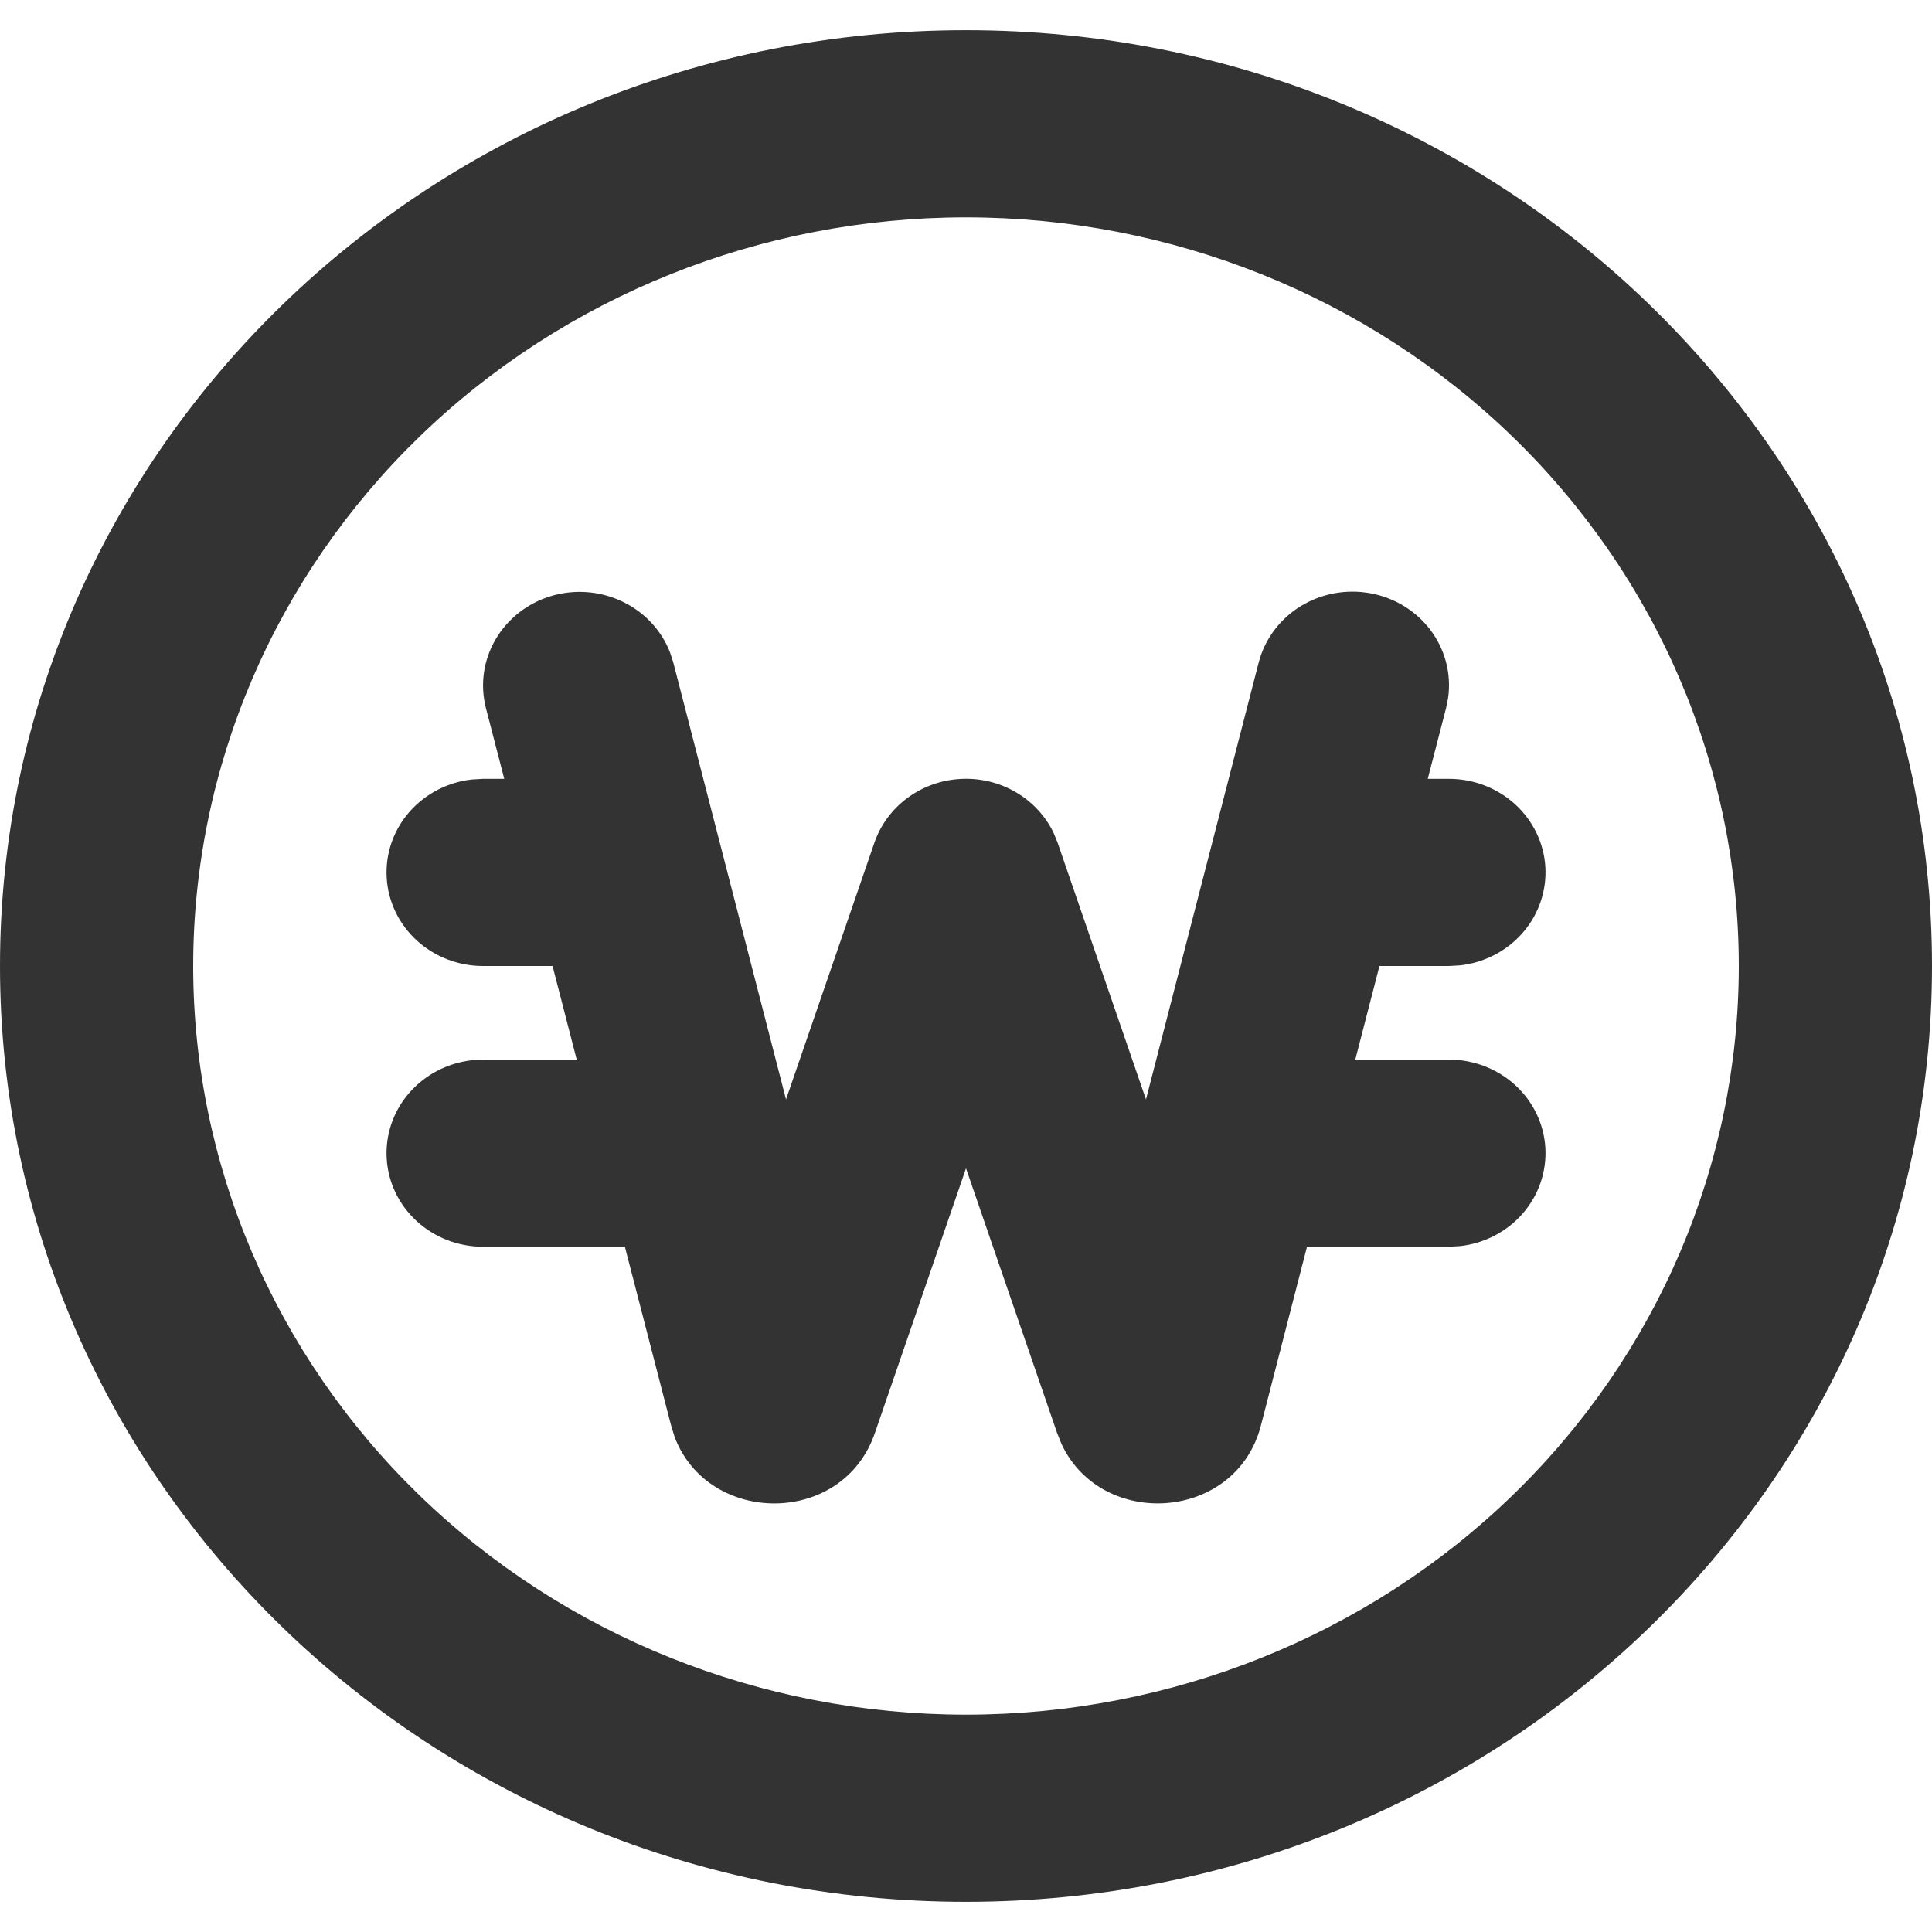
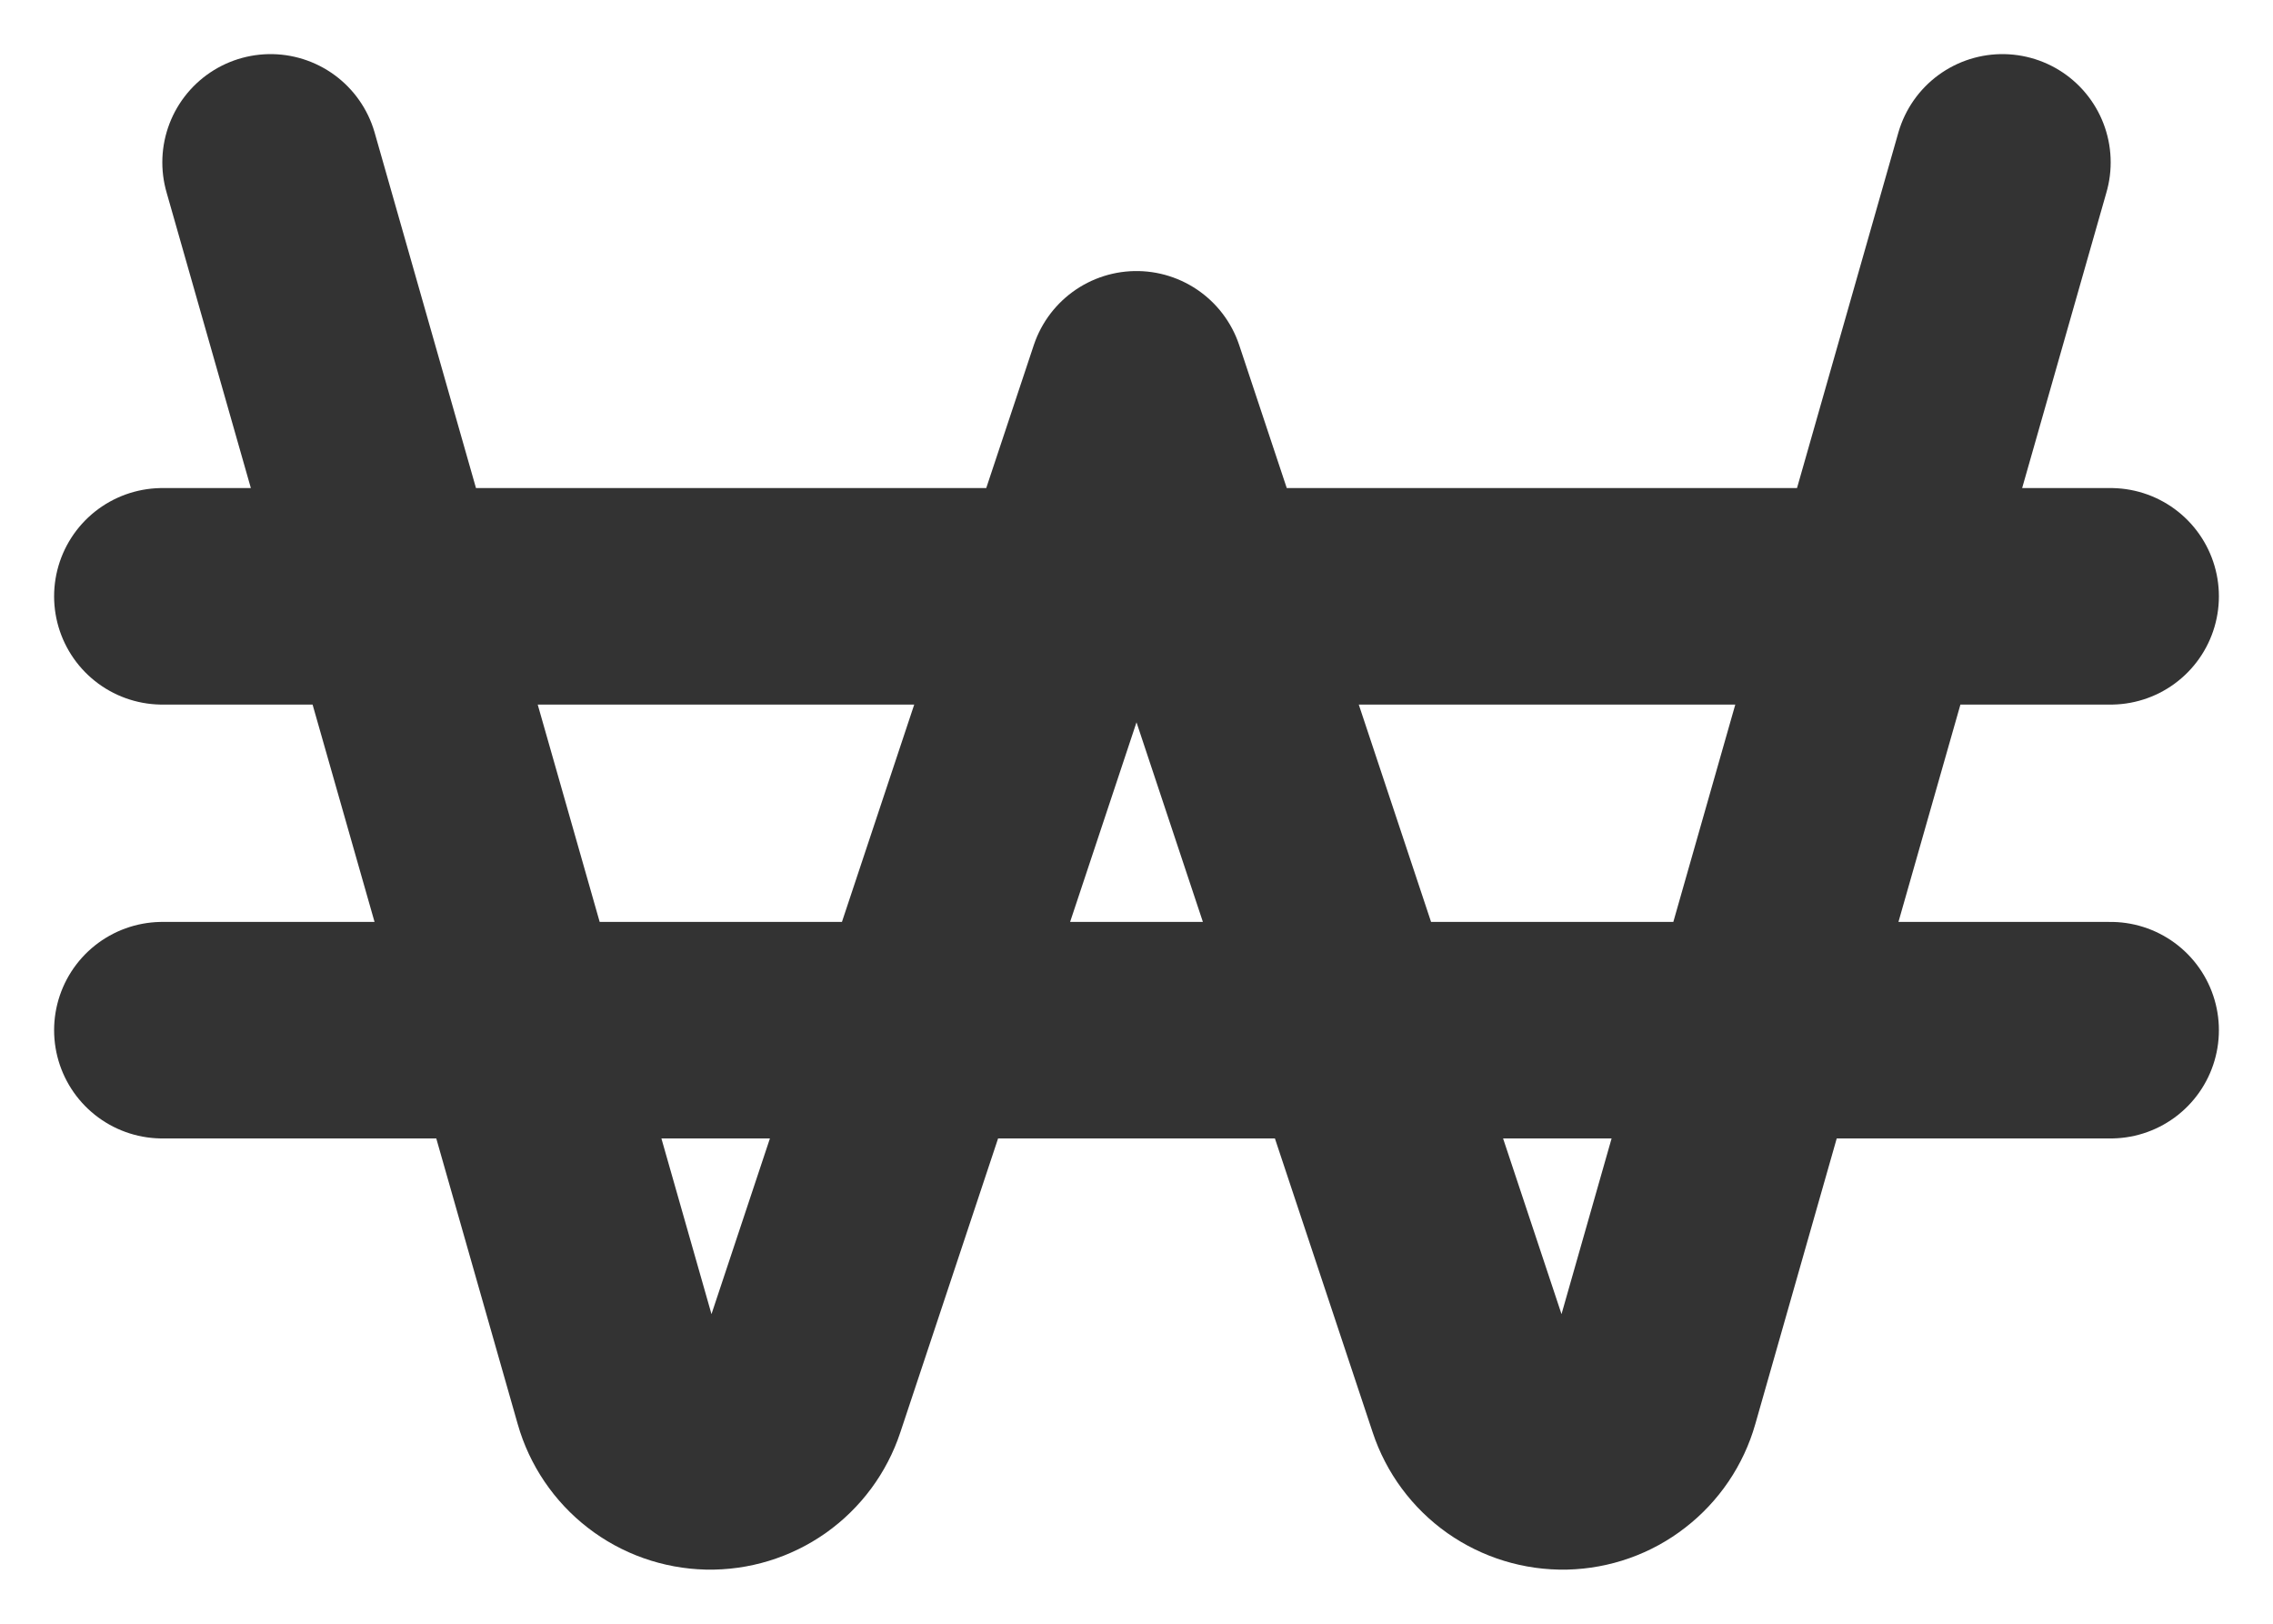
- <svg xmlns="http://www.w3.org/2000/svg" width="32" height="32" viewBox="0 0 32 32" fill="none">
-   <path d="M16 0.5C24.837 0.5 32 7.439 32 16C32 24.561 24.837 31.5 16 31.5C7.163 31.5 0 24.561 0 16C0 7.439 7.163 0.5 16 0.5ZM16 3.6C12.605 3.6 9.35 4.906 6.949 7.232C4.549 9.557 3.2 12.711 3.2 16C3.2 19.289 4.549 22.443 6.949 24.768C9.35 27.094 12.605 28.4 16 28.4C19.395 28.4 22.651 27.094 25.051 24.768C27.451 22.443 28.8 19.289 28.8 16C28.8 12.711 27.451 9.557 25.051 7.232C22.651 4.906 19.395 3.6 16 3.6ZM20.848 10.973C20.947 10.59 21.194 10.257 21.537 10.044C21.881 9.831 22.296 9.753 22.697 9.826C23.098 9.899 23.455 10.118 23.695 10.438C23.935 10.758 24.039 11.155 23.987 11.547L23.952 11.727L23.648 12.9H24C24.408 12.9 24.8 13.052 25.097 13.323C25.393 13.594 25.572 13.965 25.596 14.359C25.619 14.754 25.487 15.142 25.225 15.445C24.963 15.748 24.592 15.943 24.187 15.989L24 16H22.848L22.448 17.55H24C24.408 17.55 24.8 17.702 25.097 17.973C25.393 18.244 25.572 18.615 25.596 19.009C25.619 19.404 25.487 19.792 25.225 20.095C24.963 20.398 24.592 20.593 24.187 20.639L24 20.65H21.648L20.885 23.61C20.475 25.198 18.253 25.343 17.584 23.921L17.509 23.735L16 19.351L14.491 23.735C13.957 25.289 11.73 25.269 11.174 23.801L11.115 23.609L10.35 20.65H8C7.592 20.65 7.2 20.498 6.903 20.227C6.607 19.956 6.428 19.585 6.405 19.191C6.381 18.797 6.513 18.408 6.775 18.105C7.037 17.802 7.408 17.608 7.813 17.561L8 17.55H9.552L9.152 16H8C7.592 16 7.2 15.848 6.903 15.577C6.607 15.306 6.428 14.935 6.405 14.541C6.381 14.146 6.513 13.758 6.775 13.455C7.037 13.152 7.408 12.957 7.813 12.911L8 12.9H8.352L8.048 11.727C7.95 11.343 8.006 10.938 8.206 10.594C8.406 10.25 8.733 9.992 9.122 9.874C9.511 9.756 9.932 9.786 10.299 9.959C10.666 10.131 10.951 10.432 11.096 10.801L11.152 10.973L13.019 18.21L14.482 13.96C14.583 13.666 14.772 13.408 15.027 13.219C15.281 13.03 15.587 12.919 15.907 12.902C16.227 12.883 16.545 12.959 16.82 13.118C17.095 13.277 17.314 13.512 17.45 13.793L17.518 13.96L18.981 18.21L20.848 10.973Z" fill="#333333" />
+ <svg xmlns="http://www.w3.org/2000/svg" width="28" height="20" viewBox="0 0 28 20" fill="none">
+   <path d="M3.333 2L7.66 17.176C7.726 17.409 7.866 17.615 8.057 17.763C8.249 17.912 8.483 17.994 8.725 18C8.968 18.005 9.205 17.932 9.403 17.793C9.601 17.653 9.749 17.453 9.825 17.223L14 4.672L18.175 17.223C18.251 17.453 18.399 17.653 18.597 17.793C18.795 17.932 19.032 18.005 19.275 18C19.517 17.994 19.751 17.912 19.942 17.763C20.134 17.615 20.274 17.409 20.34 17.176L24.667 2M26 7.345H2M26 12.689H2" stroke="#333333" stroke-width="2.667" stroke-linecap="round" stroke-linejoin="round" />
</svg>
